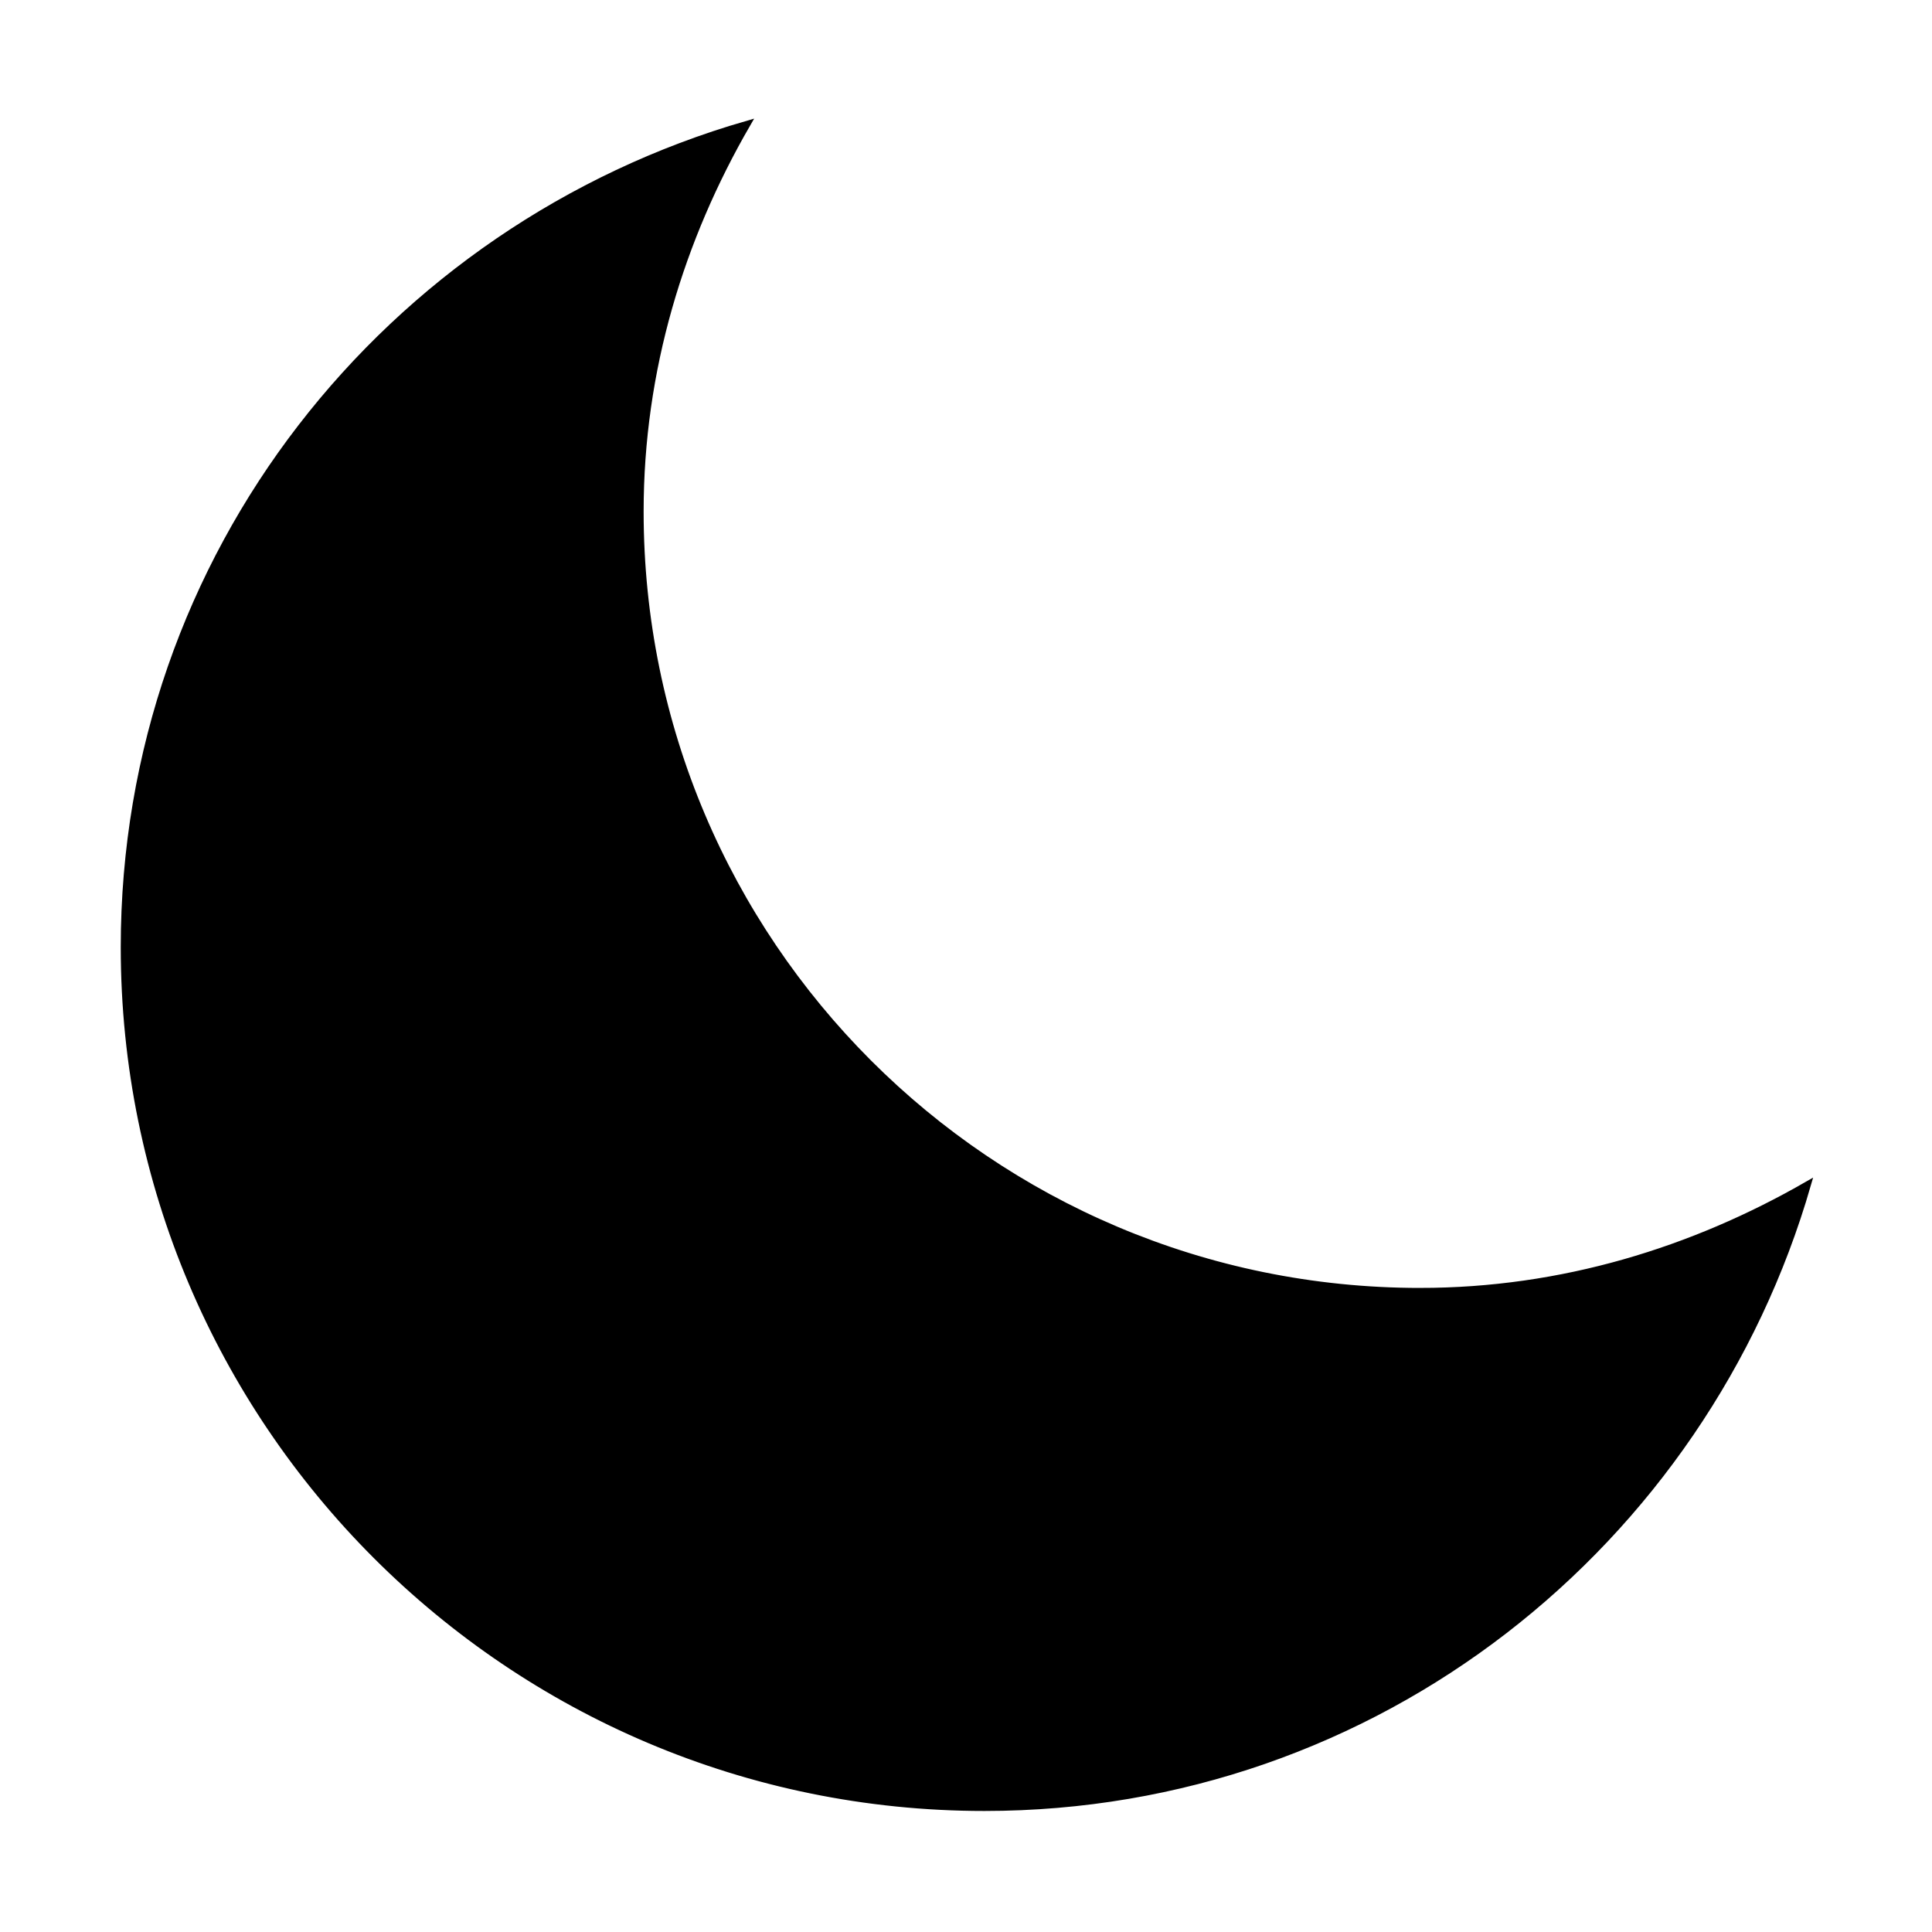
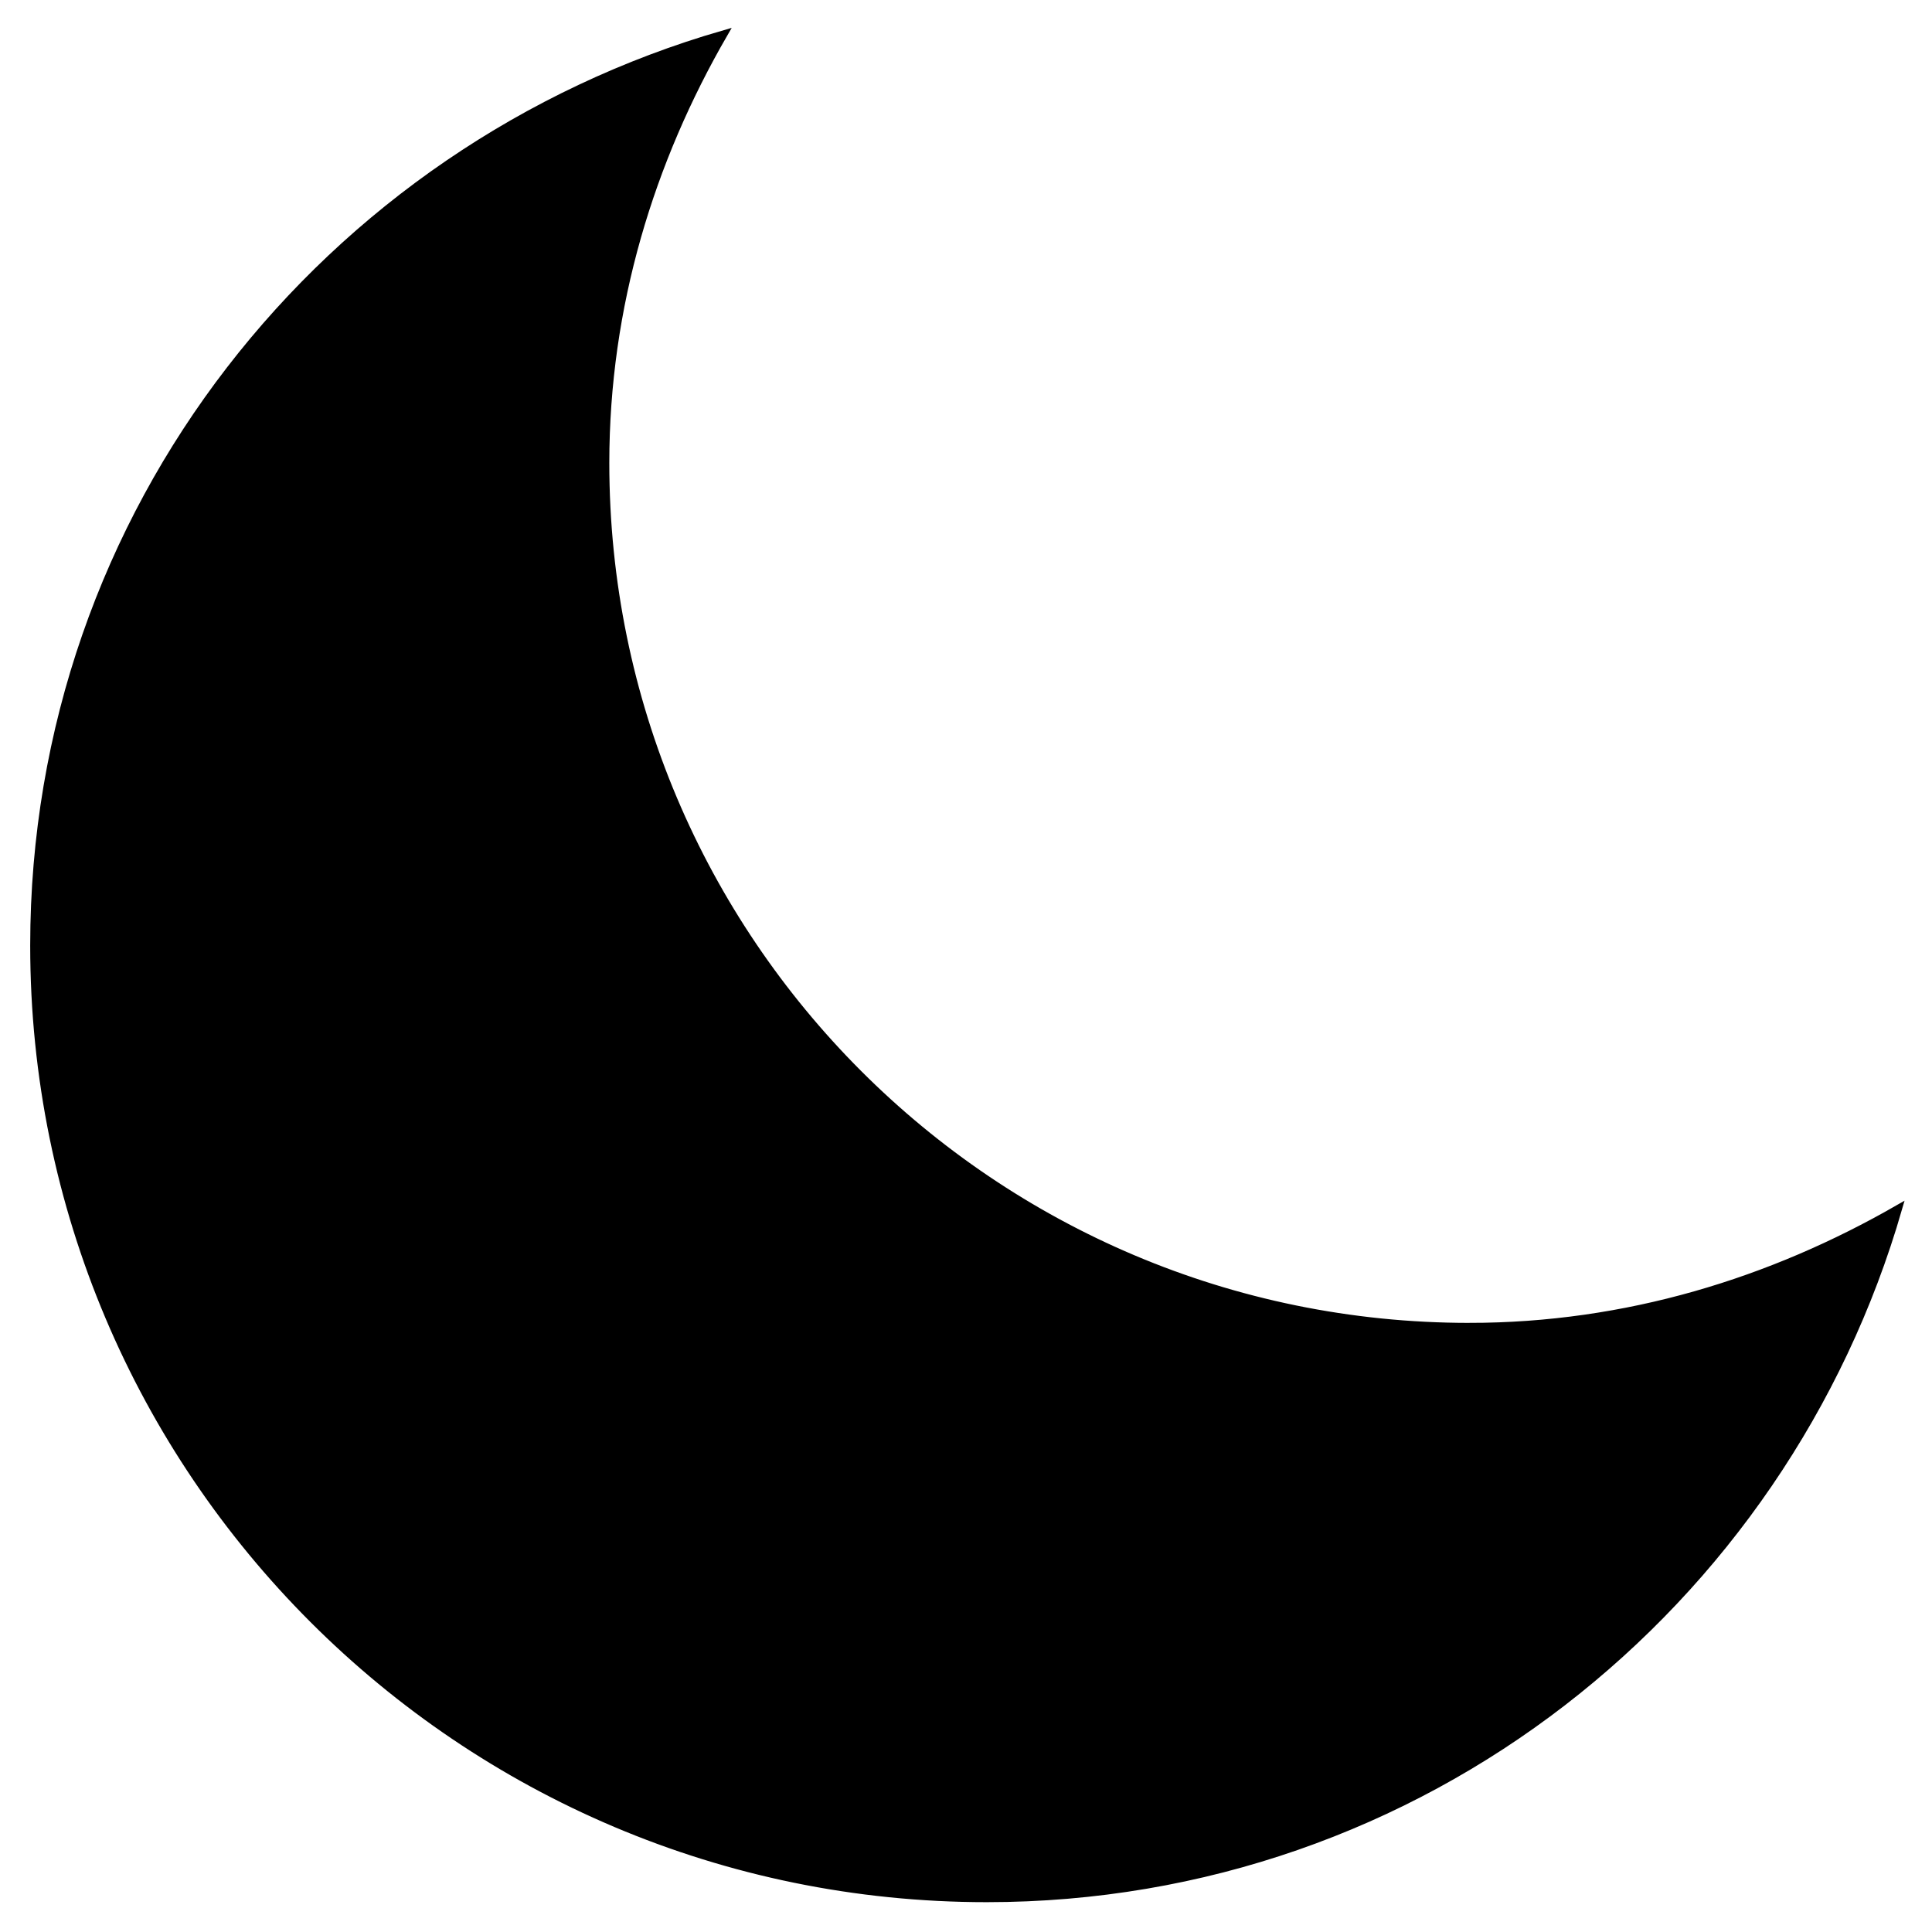
<svg xmlns="http://www.w3.org/2000/svg" width="1024" height="1024" viewBox="0 0 1024 1024">
-   <g transform="translate(35.993, 35.992) scale(0.930)">
+   <g transform="translate(-15.008, -15.009) scale(1.030)">
    <path stroke="#000" stroke-width="3.748" d="M770.63 697.18c-245.525 0-444.393-199.018-444.393-444.393 0-80.812 23.18-155.567 60.902-220.787C182.514 91.013 31.985 277.495 31.985 501.1c0 270.804 219.497 490.422 490.331 490.422 223.605 0 410.209-150.62 469.22-355.155-65.37 37.602-140.094 60.812-220.906 60.812z" />
  </g>
</svg>
